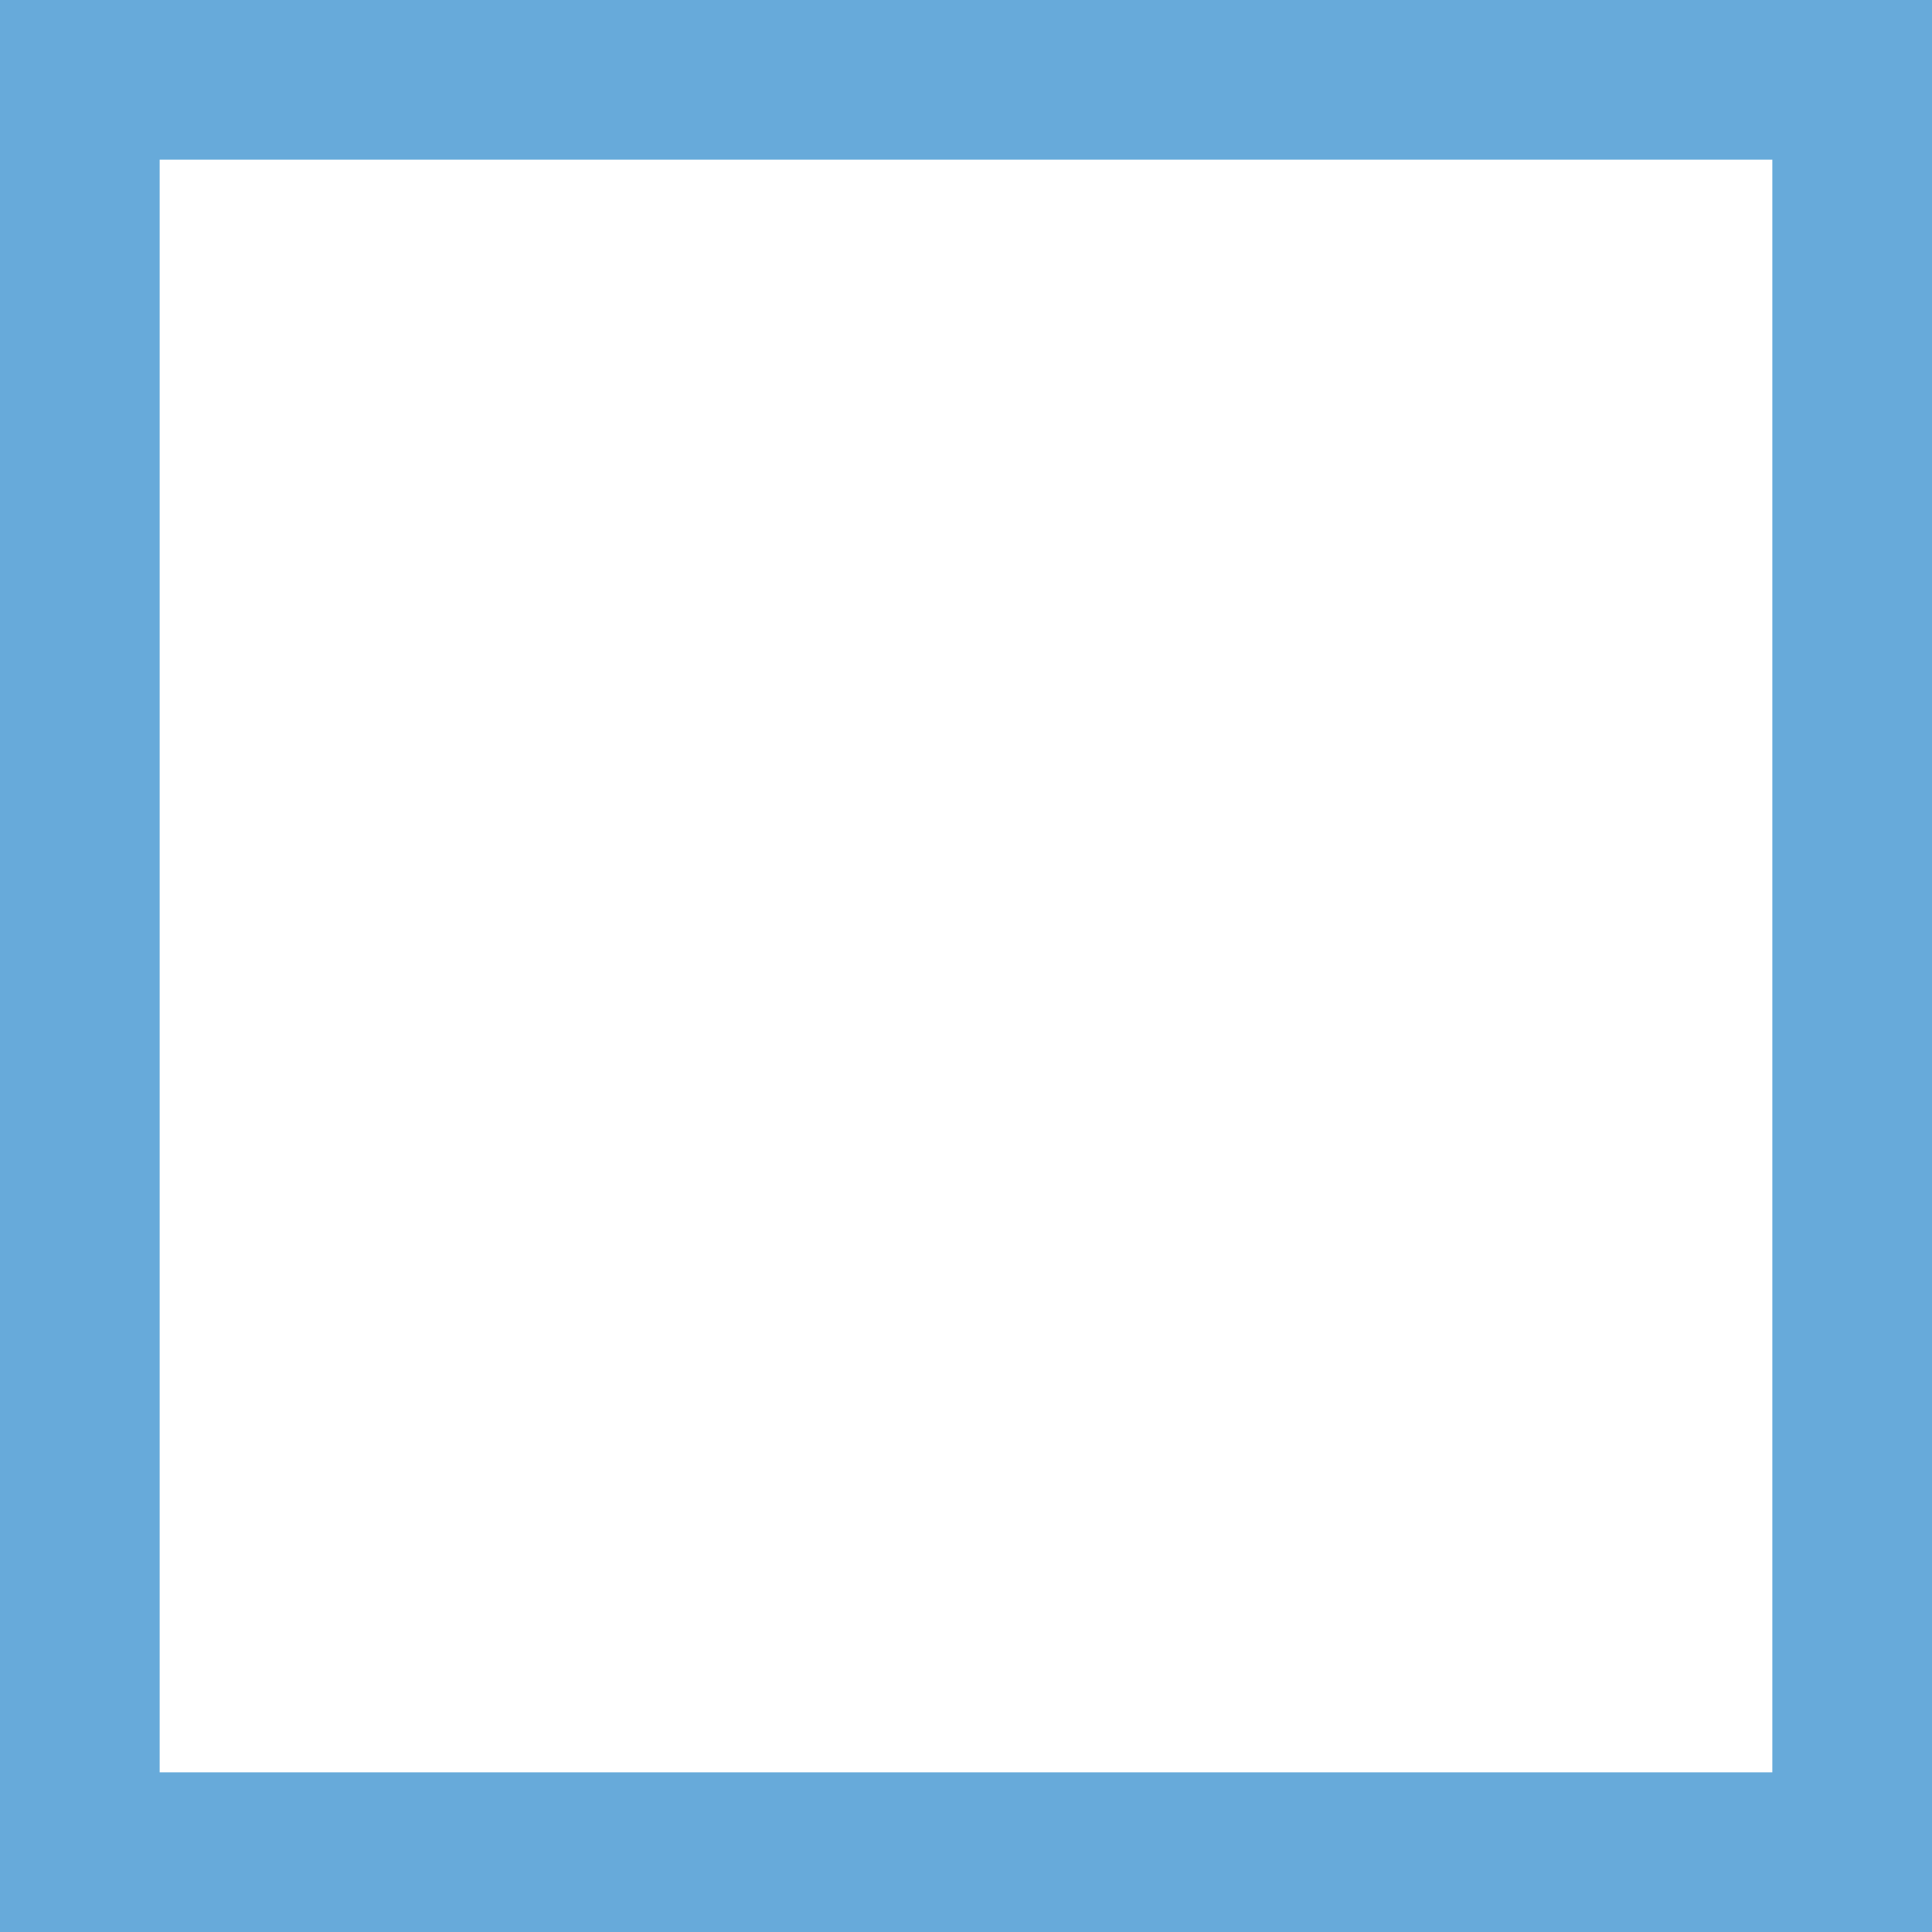
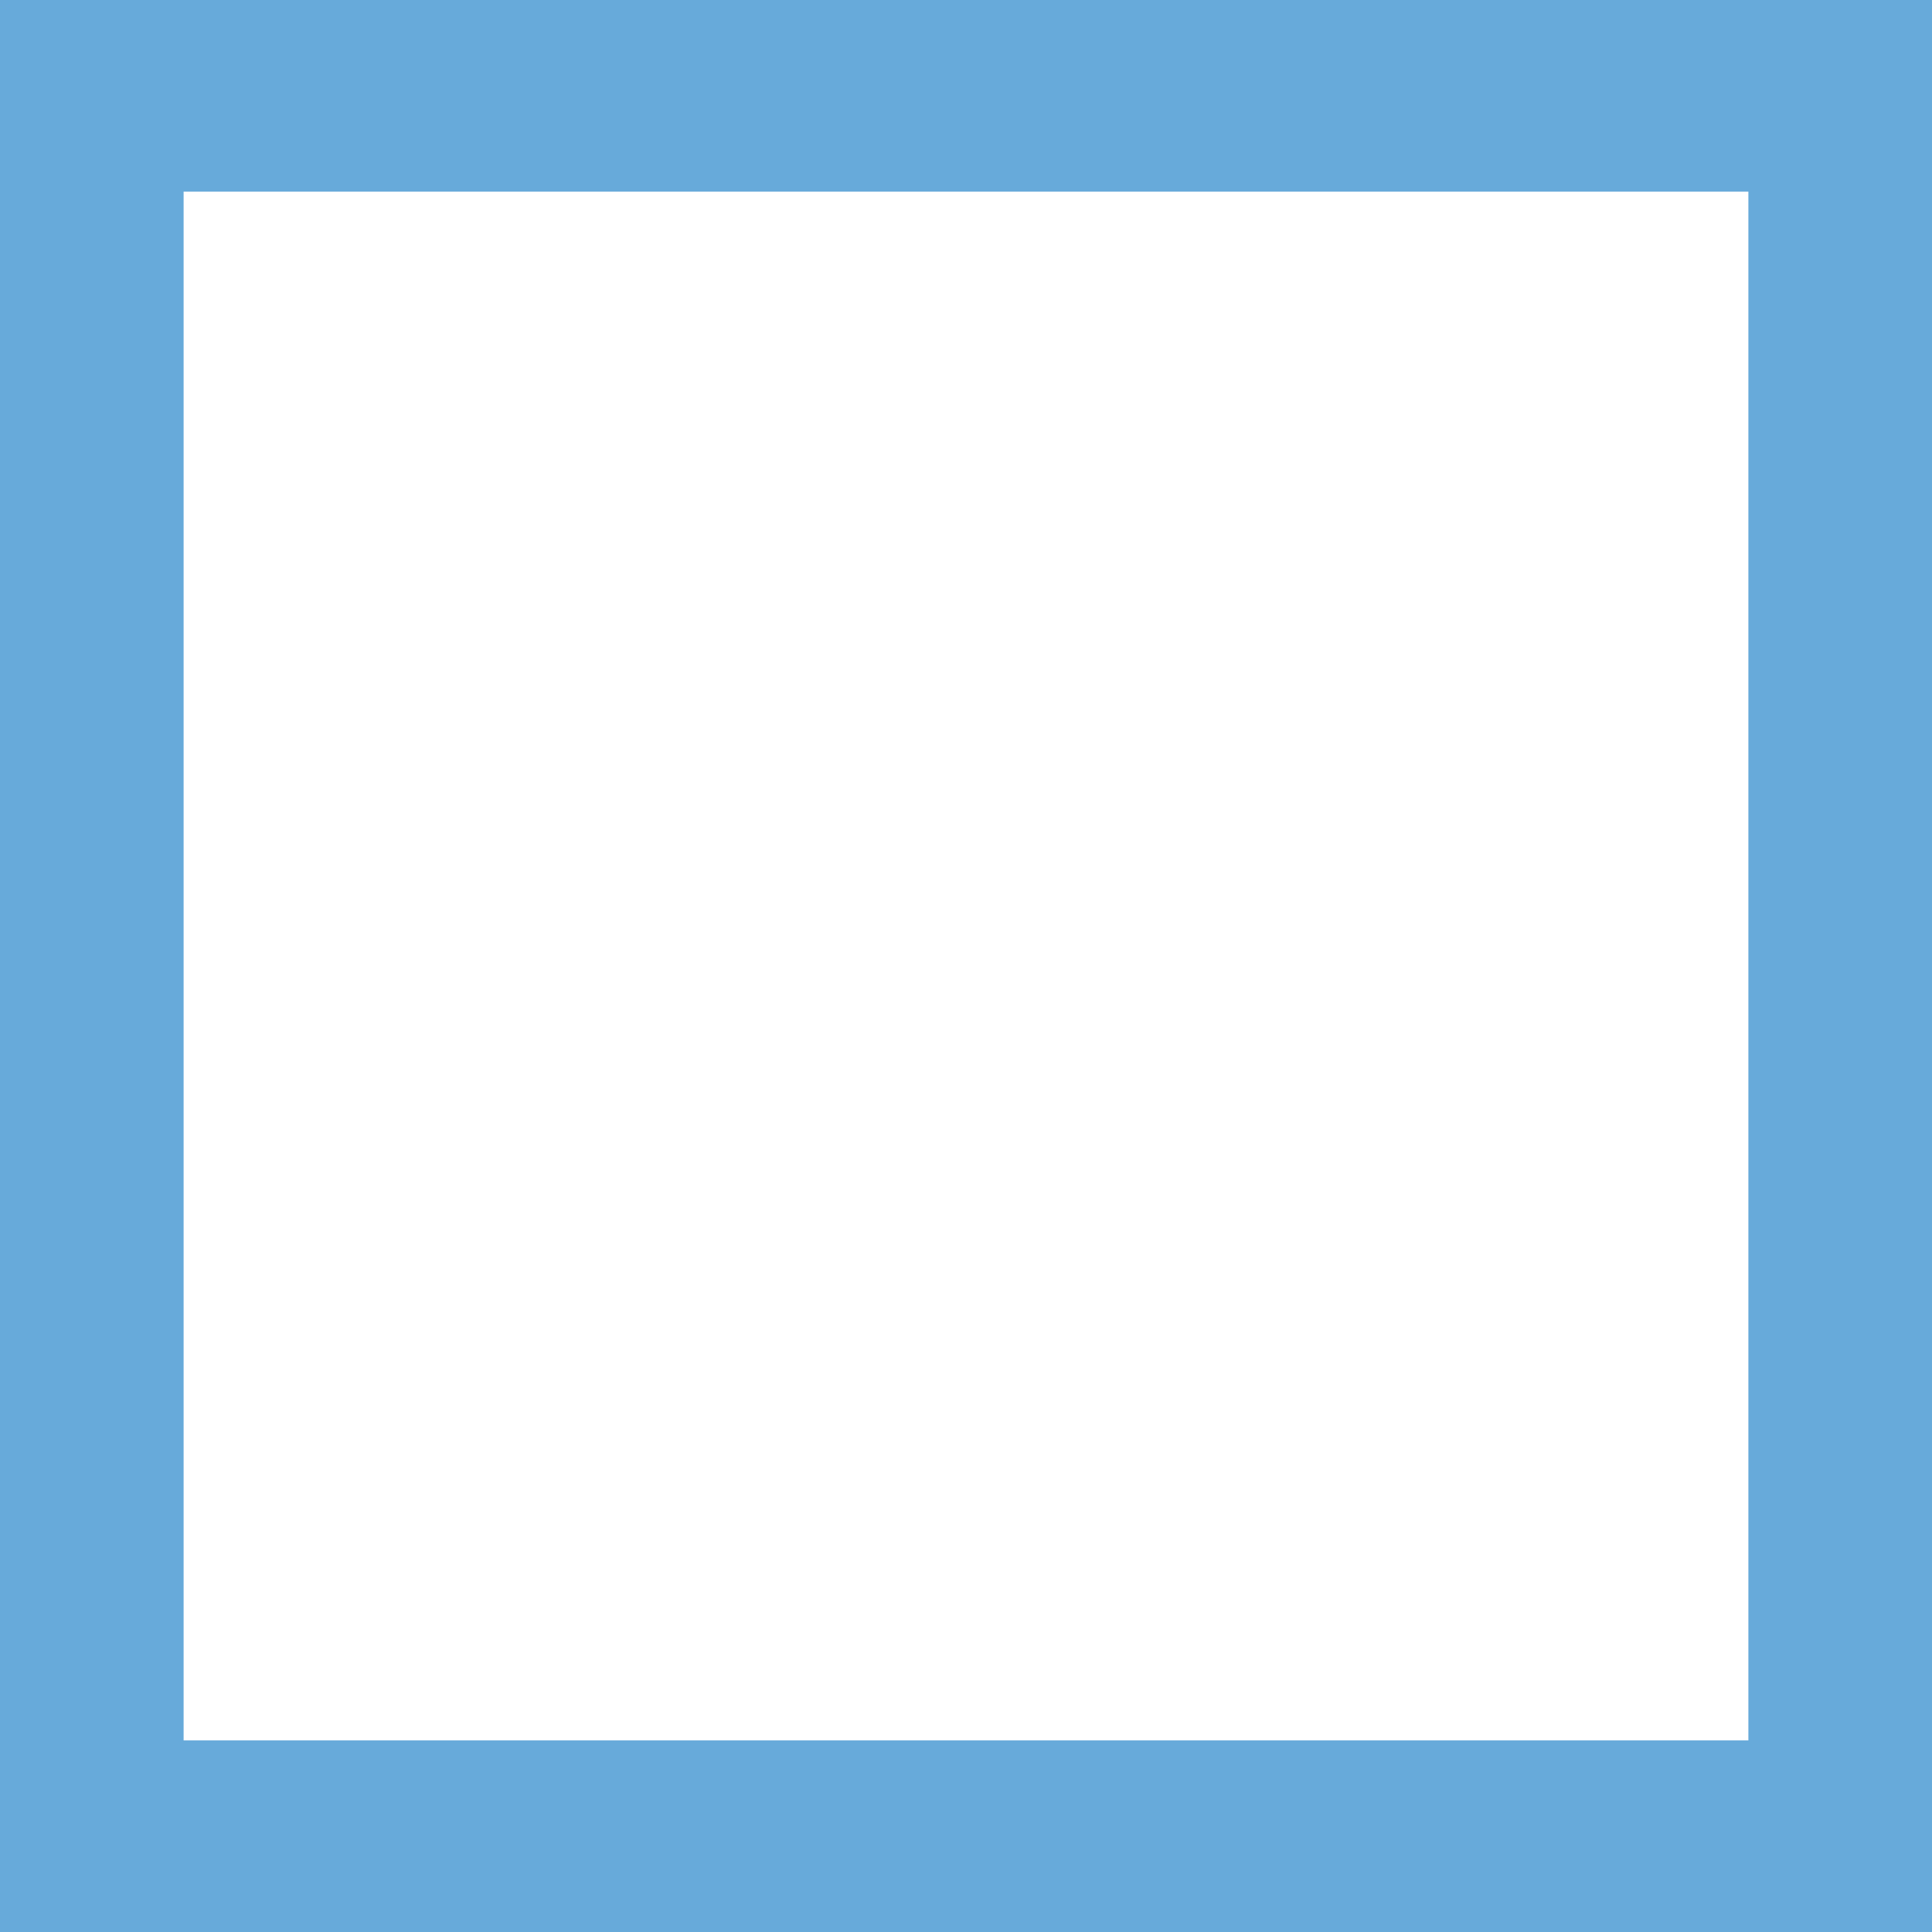
<svg xmlns="http://www.w3.org/2000/svg" width="121px" height="121px" viewBox="0 0 121 121" version="1.1">
  <g id="Geometry" stroke="none" stroke-width="1" fill="none" fill-rule="evenodd">
-     <rect id="Rectangle" stroke="hsl(205, 61%, 63%)" stroke-width="10" x="5" y="5" width="111" height="111" />
+     <path d="M121,0 L121,121 L0,121 L0,0 L121,0 Z M109.5,12 L11.5,12 L11.5,109 L109.5,109 L109.5,12 Z" id="Combined-Shape" fill="hsl(205, 61%, 63%)" />
  </g>
</svg>
